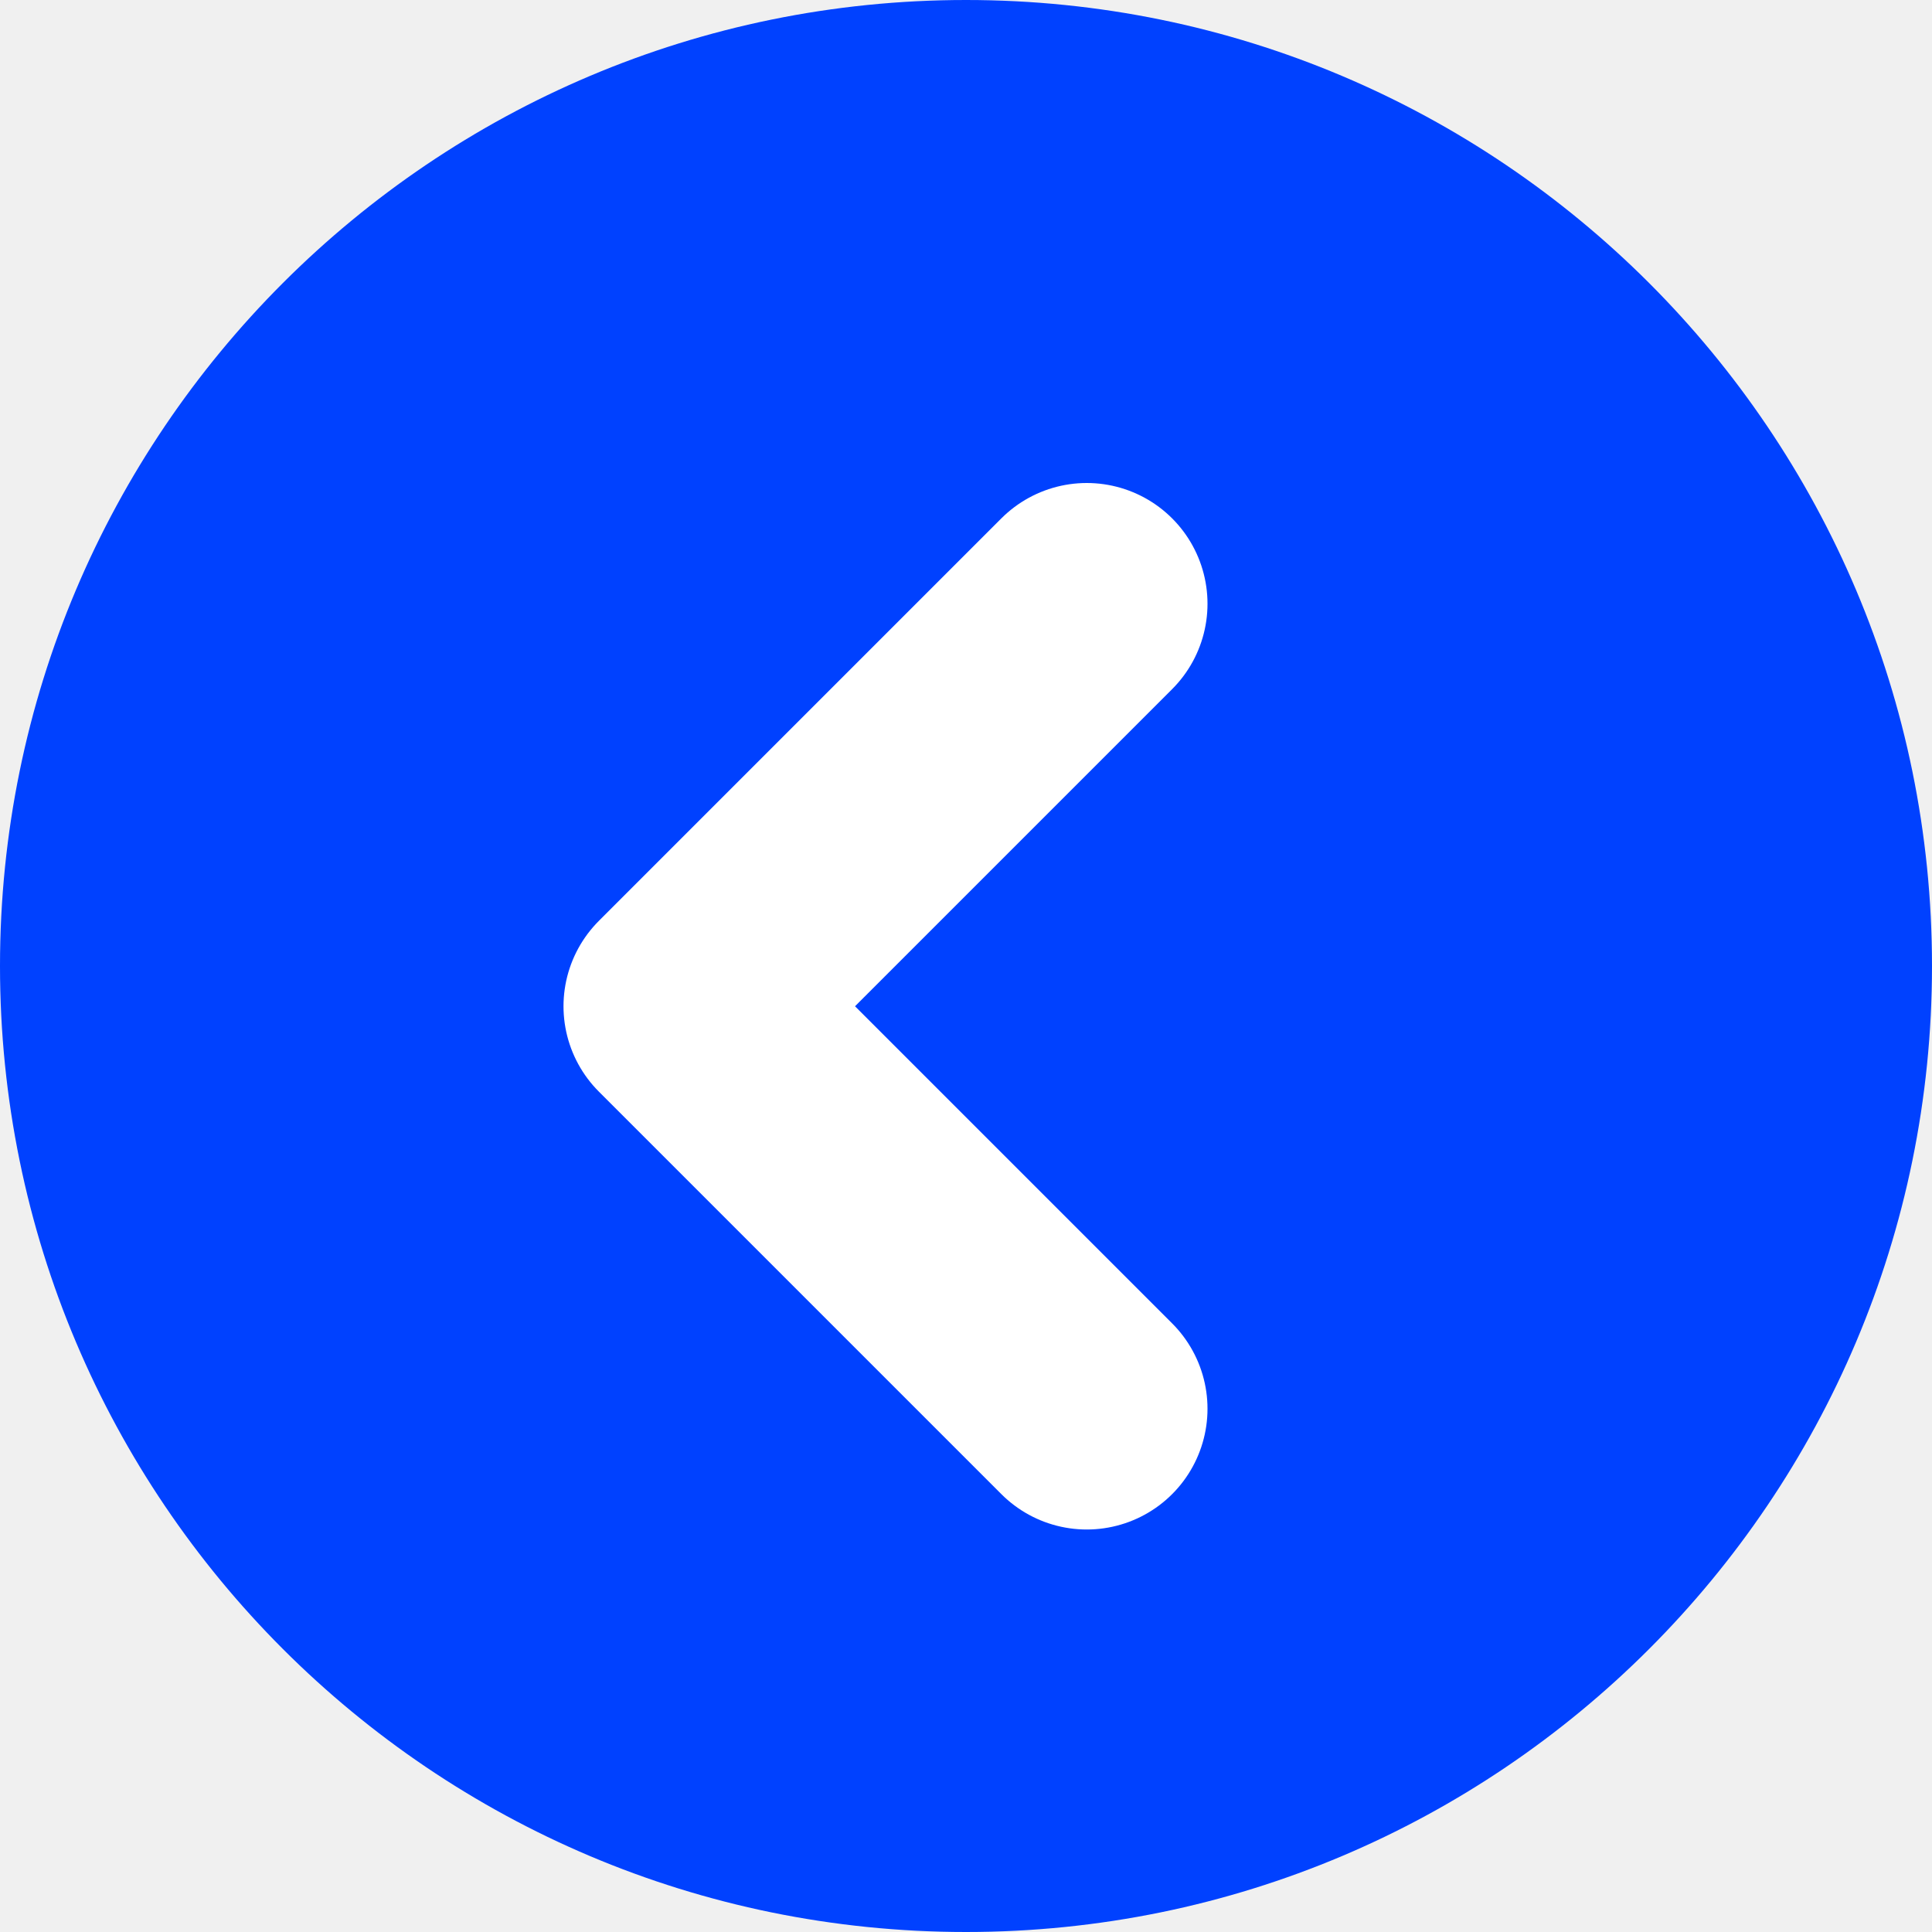
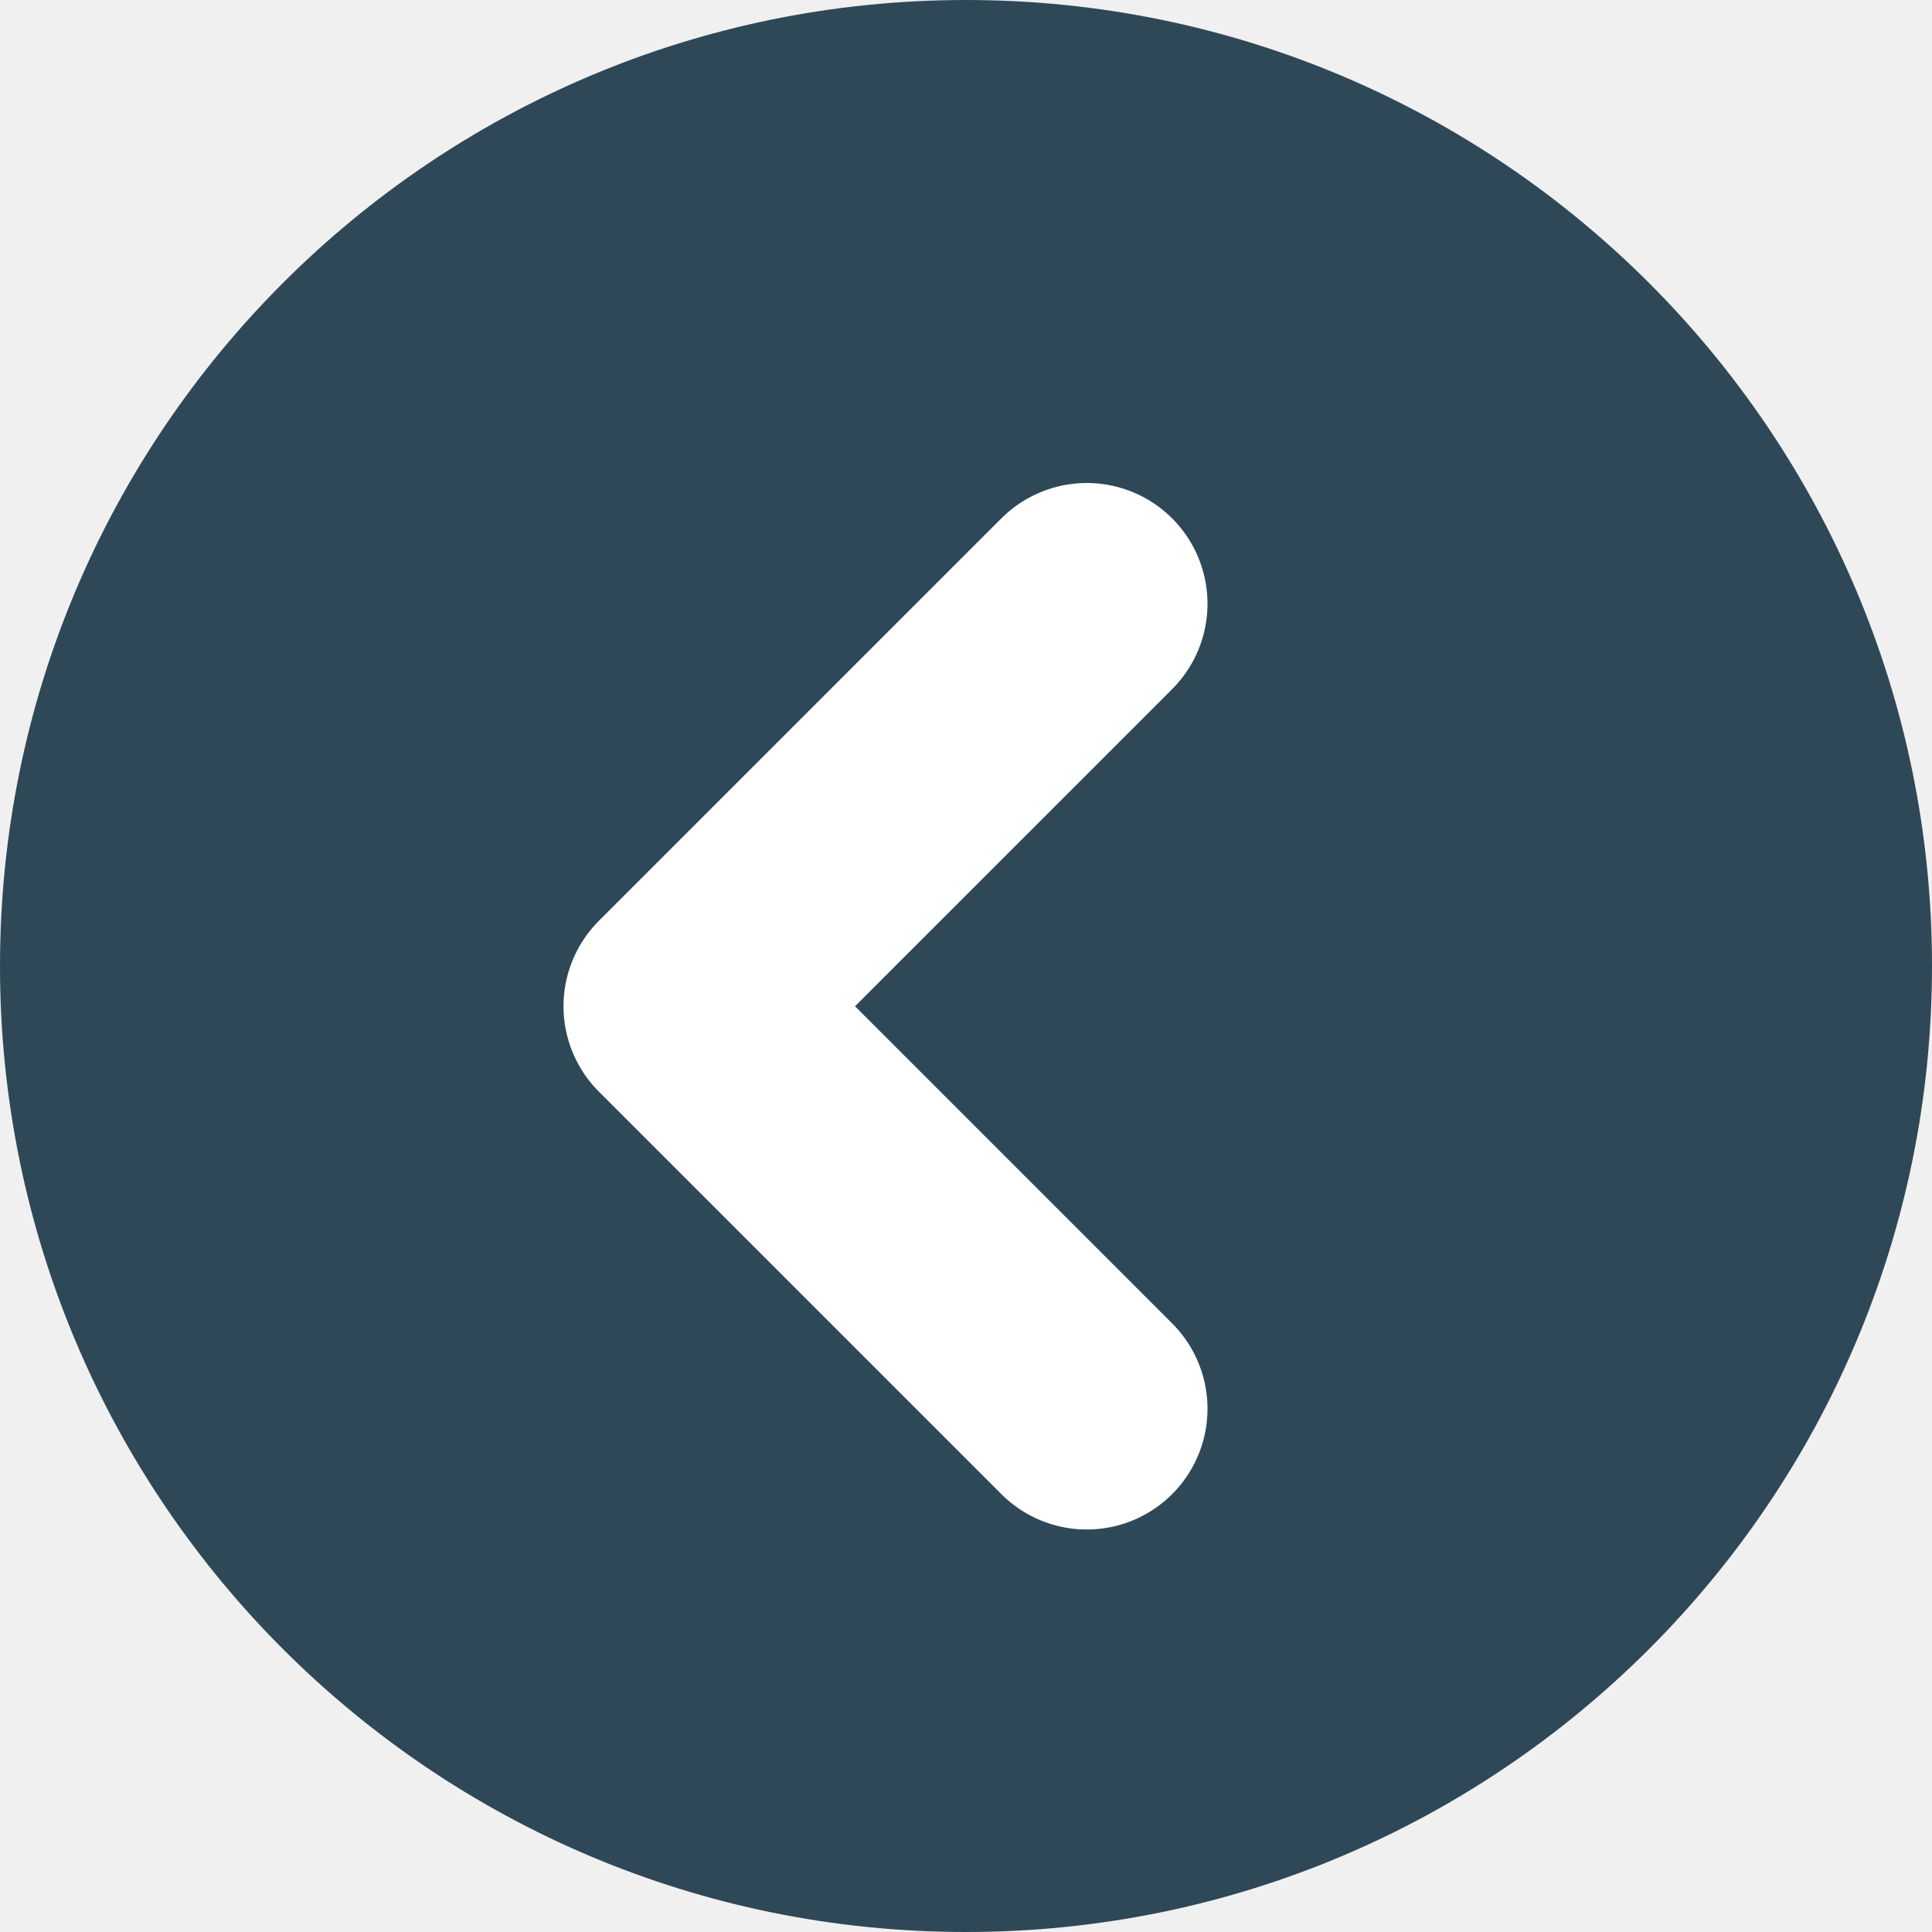
<svg xmlns="http://www.w3.org/2000/svg" width="24" height="24" viewBox="0 0 24 24" fill="none">
  <g clip-path="url(#clip0_2:540)">
-     <path d="M12 0C5.373 0 0 5.373 0 12C0 18.627 5.373 24 12 24C18.627 24 24 18.627 24 12C24 5.373 18.627 0 12 0Z" fill="#0041FF" />
+     <path d="M12 0C5.373 0 0 5.373 0 12C0 18.627 5.373 24 12 24C18.627 24 24 18.627 24 12C24 5.373 18.627 0 12 0Z" fill="#2F4858" />
    <path d="M13.5 17.5L8.5 12.5L13.5 7.5" stroke="white" stroke-width="3" stroke-linecap="round" stroke-linejoin="round" />
  </g>
  <defs>
    <clipPath id="clip0_2:540">
      <rect width="24" height="24" fill="white" />
    </clipPath>
  </defs>
</svg>
